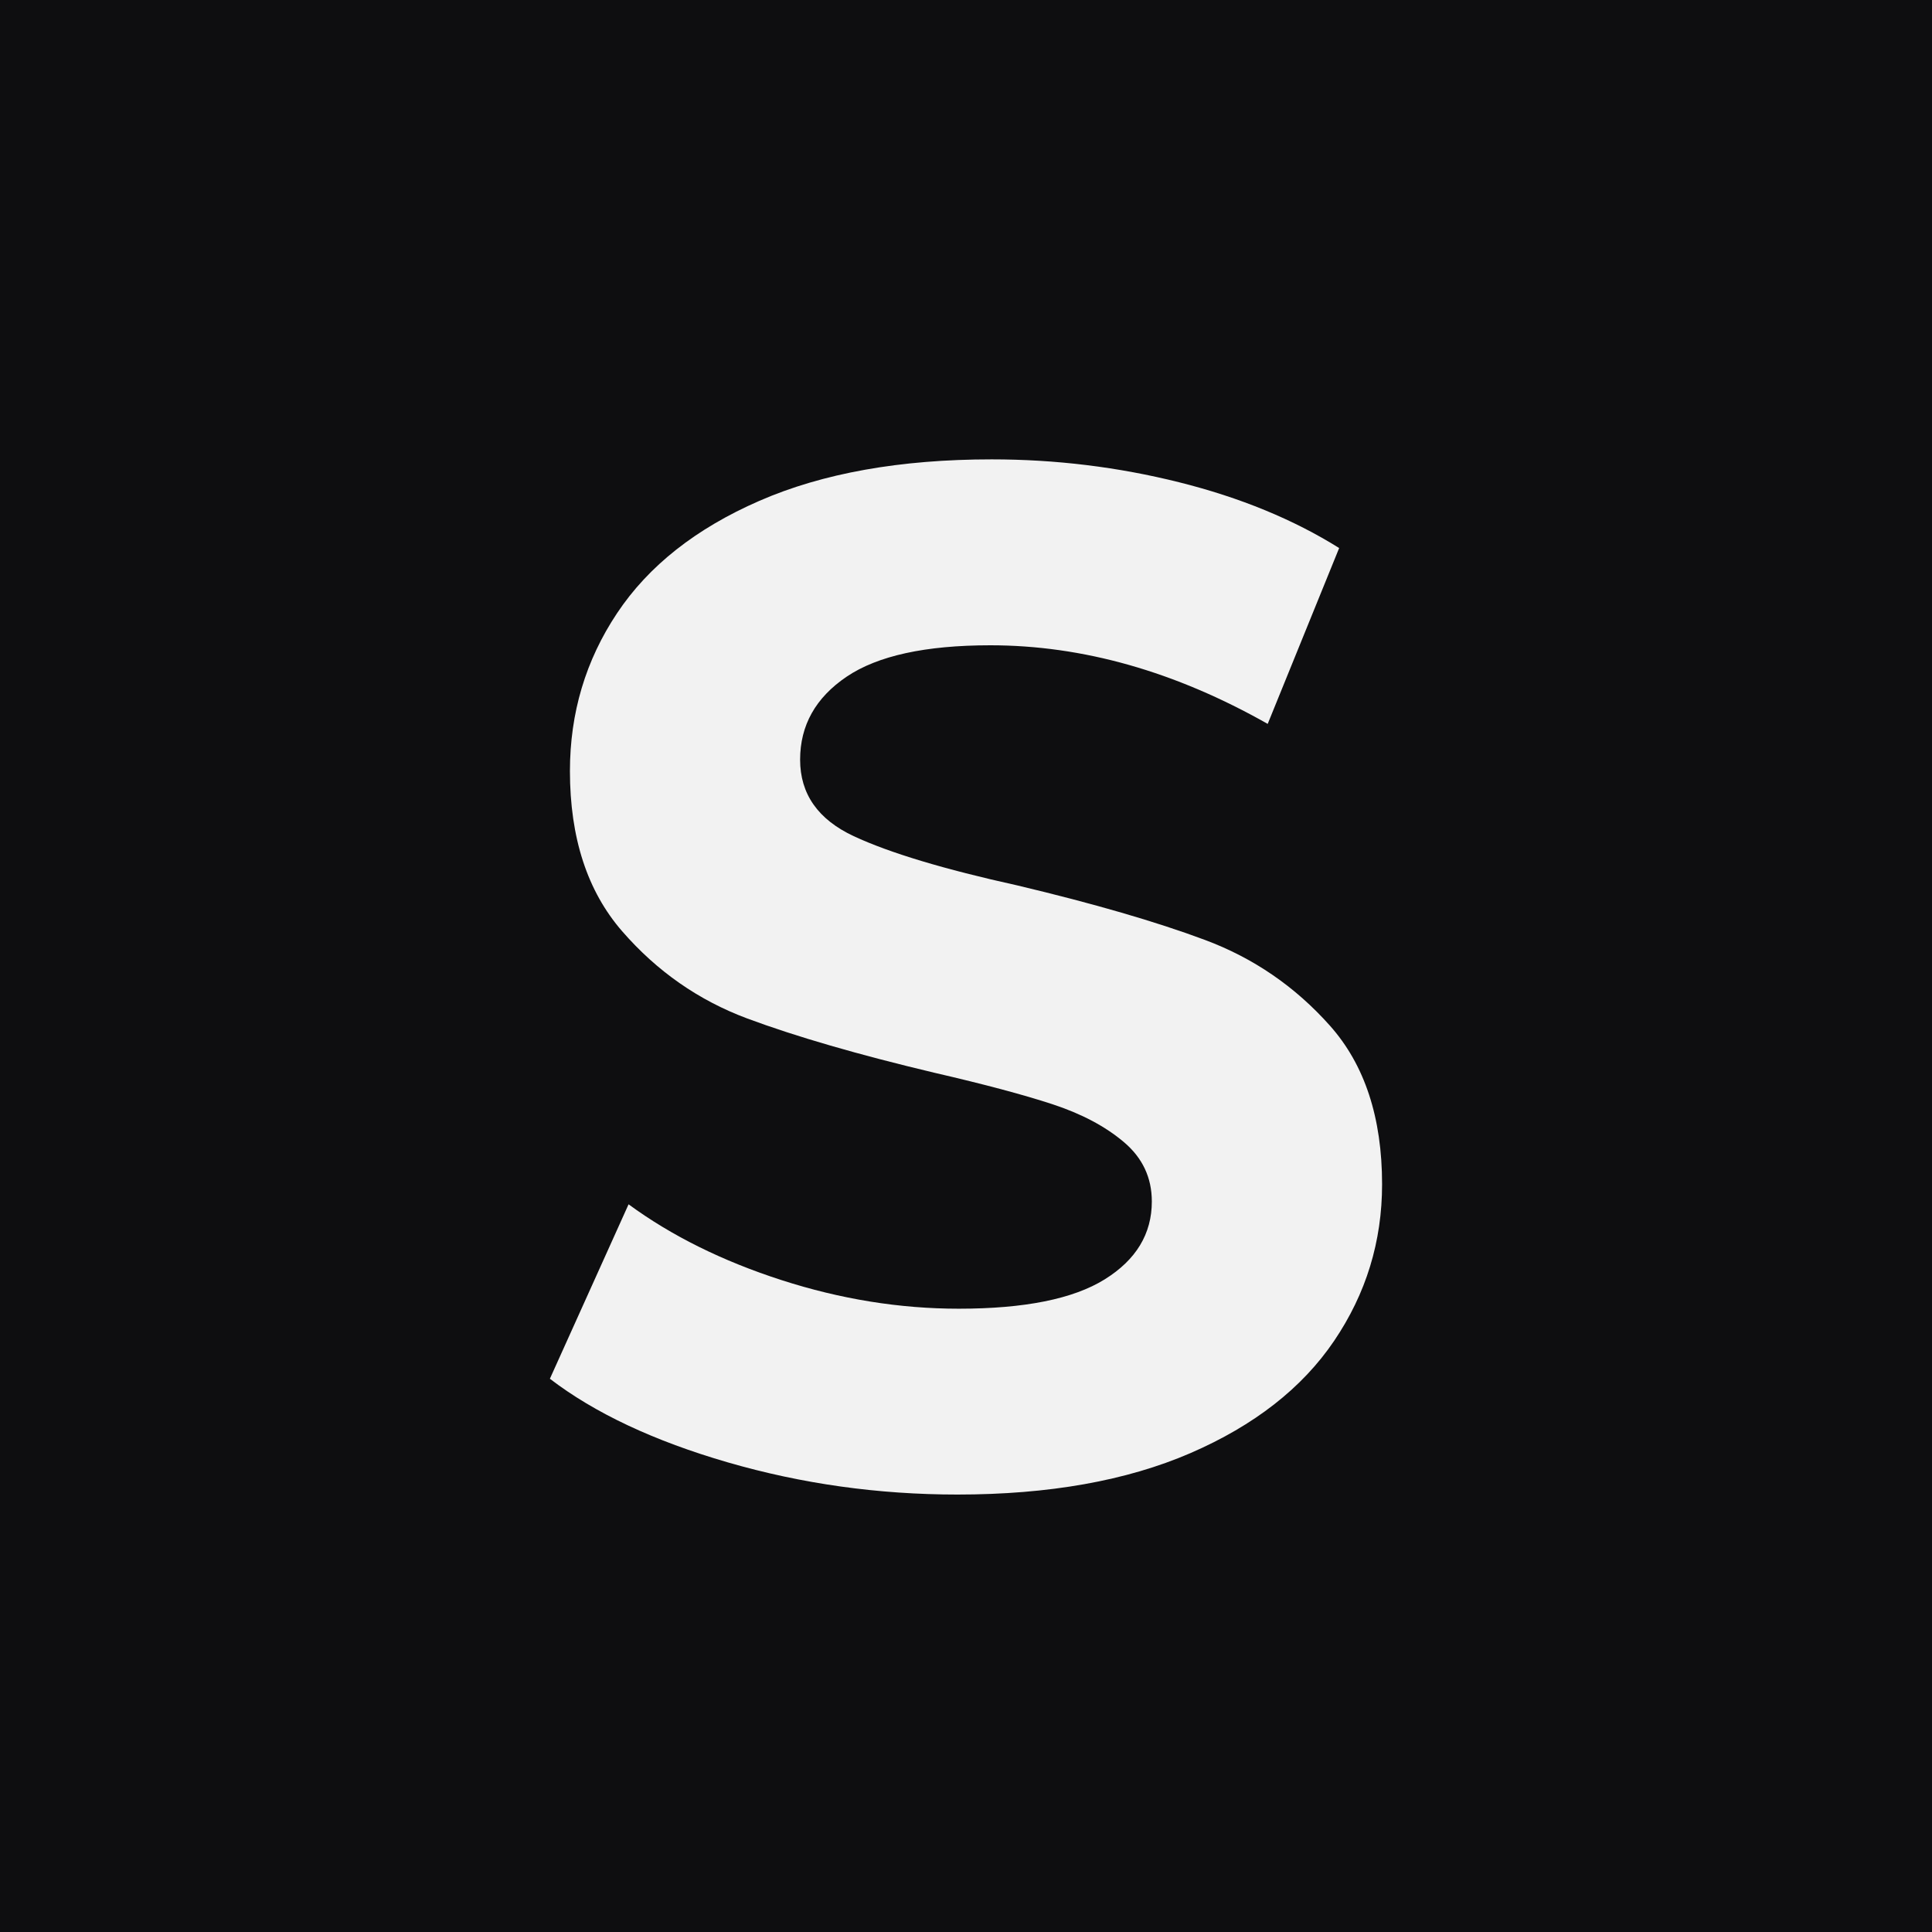
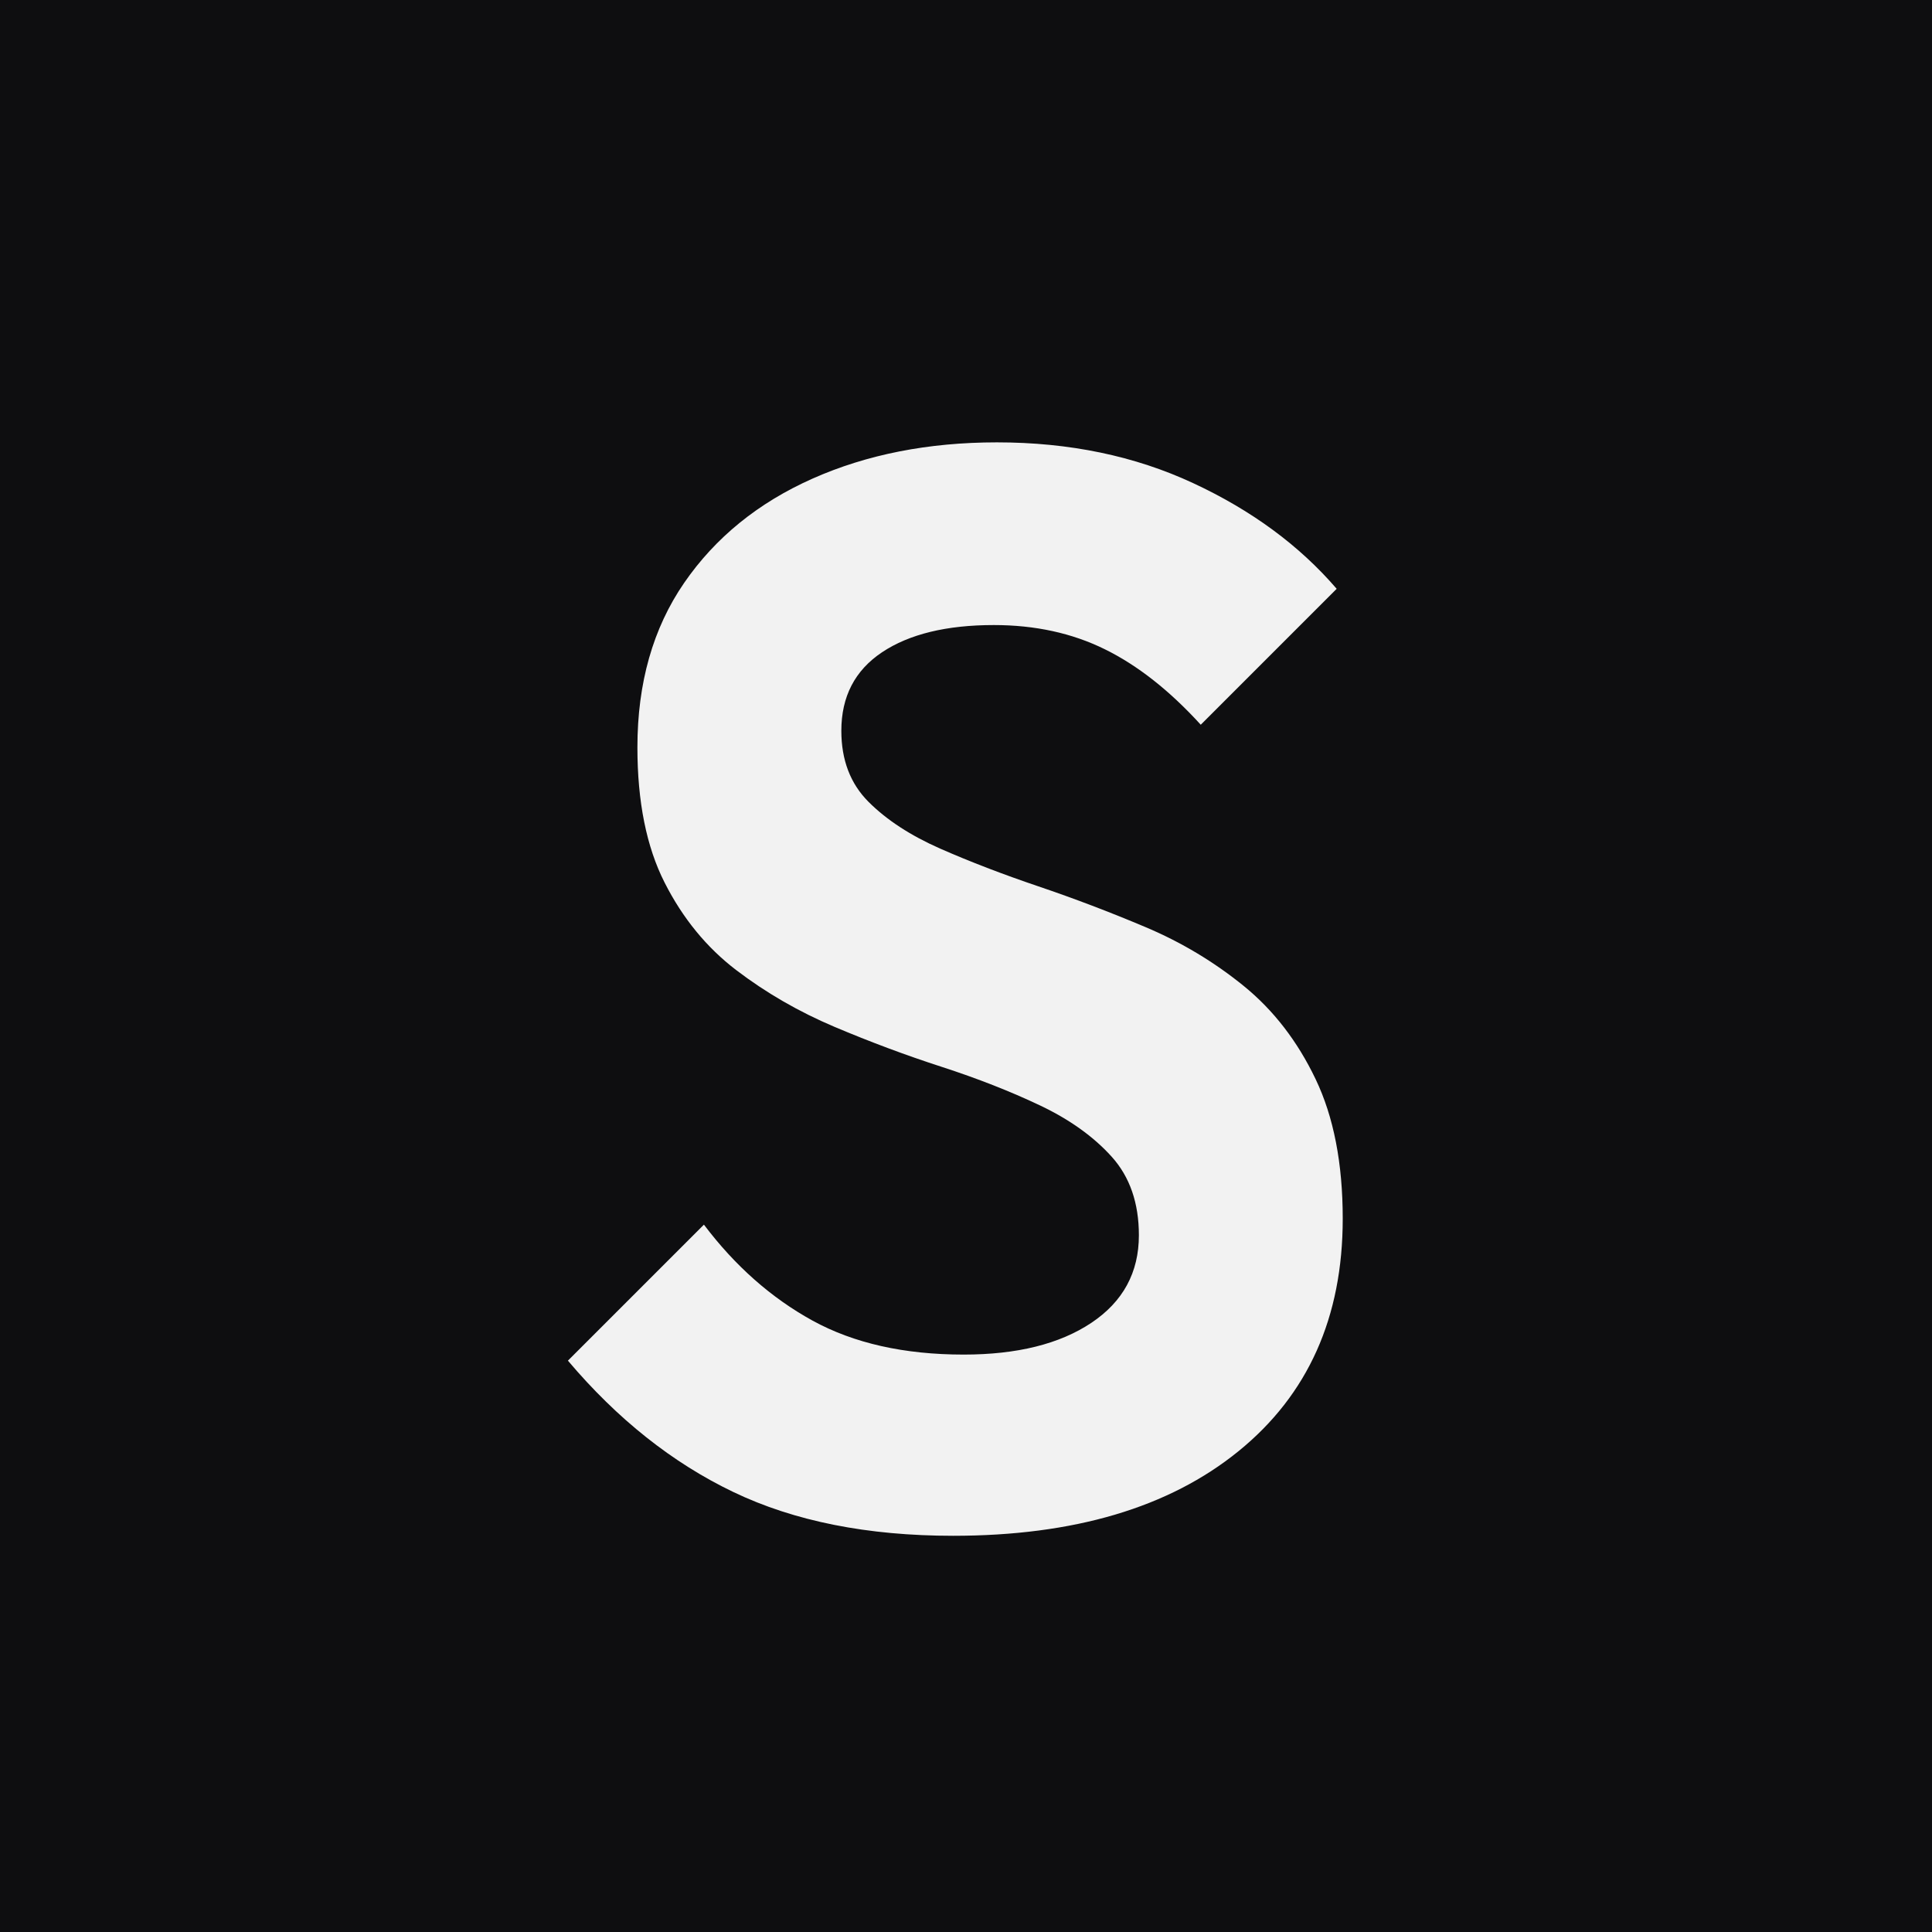
<svg xmlns="http://www.w3.org/2000/svg" width="512" zoomAndPan="magnify" viewBox="0 0 384 384" height="512" preserveAspectRatio="xMidYMid meet" version="1.0">
  <defs>
    <g />
  </defs>
  <rect x="-38.4" width="460.8" fill="#ffffff" y="-38.4" height="460.8" fill-opacity="1" />
  <rect x="-38.4" width="460.8" fill="#0e0e10" y="-38.4" height="460.8" fill-opacity="1" />
  <g fill="#f2f2f2" fill-opacity="1">
-     <g transform="translate(101.3407, 293.6468)">
+     <g transform="translate(106.5812, 302.25)">
      <g>
-         <path d="M 88.953 3.406 C 73.223 3.406 58.016 1.273 43.328 -2.984 C 28.648 -7.242 16.859 -12.785 7.953 -19.609 L 23.594 -54.281 C 32.113 -48.031 42.242 -43.008 53.984 -39.219 C 65.734 -35.426 77.484 -33.531 89.234 -33.531 C 102.305 -33.531 111.969 -35.473 118.219 -39.359 C 124.469 -43.242 127.594 -48.406 127.594 -54.844 C 127.594 -59.582 125.742 -63.516 122.047 -66.641 C 118.359 -69.766 113.625 -72.273 107.844 -74.172 C 102.07 -76.066 94.258 -78.148 84.406 -80.422 C 69.25 -84.023 56.836 -87.625 47.172 -91.219 C 37.516 -94.82 29.227 -100.602 22.312 -108.562 C 15.395 -116.52 11.938 -127.129 11.938 -140.391 C 11.938 -151.941 15.062 -162.406 21.312 -171.781 C 27.562 -181.164 36.984 -188.602 49.578 -194.094 C 62.18 -199.594 77.578 -202.344 95.766 -202.344 C 108.461 -202.344 120.875 -200.828 133 -197.797 C 145.125 -194.766 155.734 -190.406 164.828 -184.719 L 150.625 -149.766 C 132.238 -160.18 113.859 -165.391 95.484 -165.391 C 82.598 -165.391 73.078 -163.305 66.922 -159.141 C 60.766 -154.973 57.688 -149.477 57.688 -142.656 C 57.688 -135.844 61.238 -130.773 68.344 -127.453 C 75.445 -124.141 86.297 -120.875 100.891 -117.656 C 116.047 -114.051 128.453 -110.445 138.109 -106.844 C 147.773 -103.25 156.066 -97.566 162.984 -89.797 C 169.898 -82.035 173.359 -71.523 173.359 -58.266 C 173.359 -46.891 170.18 -36.516 163.828 -27.141 C 157.484 -17.766 147.961 -10.328 135.266 -4.828 C 122.578 0.66 107.141 3.406 88.953 3.406 Z M 88.953 3.406 " />
+         <path d="M 82.859 3 C 65.836 3 51.273 0.098 39.172 -5.703 C 27.066 -11.504 16.109 -20.207 6.297 -31.812 L 33.328 -58.844 C 39.523 -50.633 46.723 -44.273 54.922 -39.766 C 63.129 -35.266 73.141 -33.016 84.953 -33.016 C 95.555 -33.016 104.008 -35.113 110.312 -39.312 C 116.625 -43.52 119.781 -49.328 119.781 -56.734 C 119.781 -63.141 117.977 -68.344 114.375 -72.344 C 110.77 -76.344 106.016 -79.742 100.109 -82.547 C 94.203 -85.348 87.695 -87.898 80.594 -90.203 C 73.488 -92.504 66.383 -95.156 59.281 -98.156 C 52.176 -101.164 45.672 -104.922 39.766 -109.422 C 33.867 -113.922 29.117 -119.723 25.516 -126.828 C 21.91 -133.93 20.109 -142.891 20.109 -153.703 C 20.109 -166.504 23.207 -177.406 29.406 -186.406 C 35.613 -195.414 44.117 -202.32 54.922 -207.125 C 65.734 -211.926 77.945 -214.328 91.562 -214.328 C 105.969 -214.328 118.973 -211.625 130.578 -206.219 C 142.191 -200.82 151.695 -193.82 159.094 -185.219 L 132.078 -158.203 C 125.879 -165.004 119.523 -170.004 113.016 -173.203 C 106.516 -176.41 99.16 -178.016 90.953 -178.016 C 81.547 -178.016 74.141 -176.211 68.734 -172.609 C 63.336 -169.004 60.641 -163.801 60.641 -157 C 60.641 -151.195 62.438 -146.492 66.031 -142.891 C 69.633 -139.285 74.391 -136.18 80.297 -133.578 C 86.203 -130.984 92.707 -128.484 99.812 -126.078 C 106.914 -123.672 114.02 -120.969 121.125 -117.969 C 128.227 -114.969 134.734 -111.066 140.641 -106.266 C 146.547 -101.461 151.297 -95.305 154.891 -87.797 C 158.492 -80.297 160.297 -71.039 160.297 -60.031 C 160.297 -40.426 153.391 -25.02 139.578 -13.812 C 125.773 -2.602 106.867 3 82.859 3 Z M 82.859 3 " />
      </g>
    </g>
  </g>
</svg>
